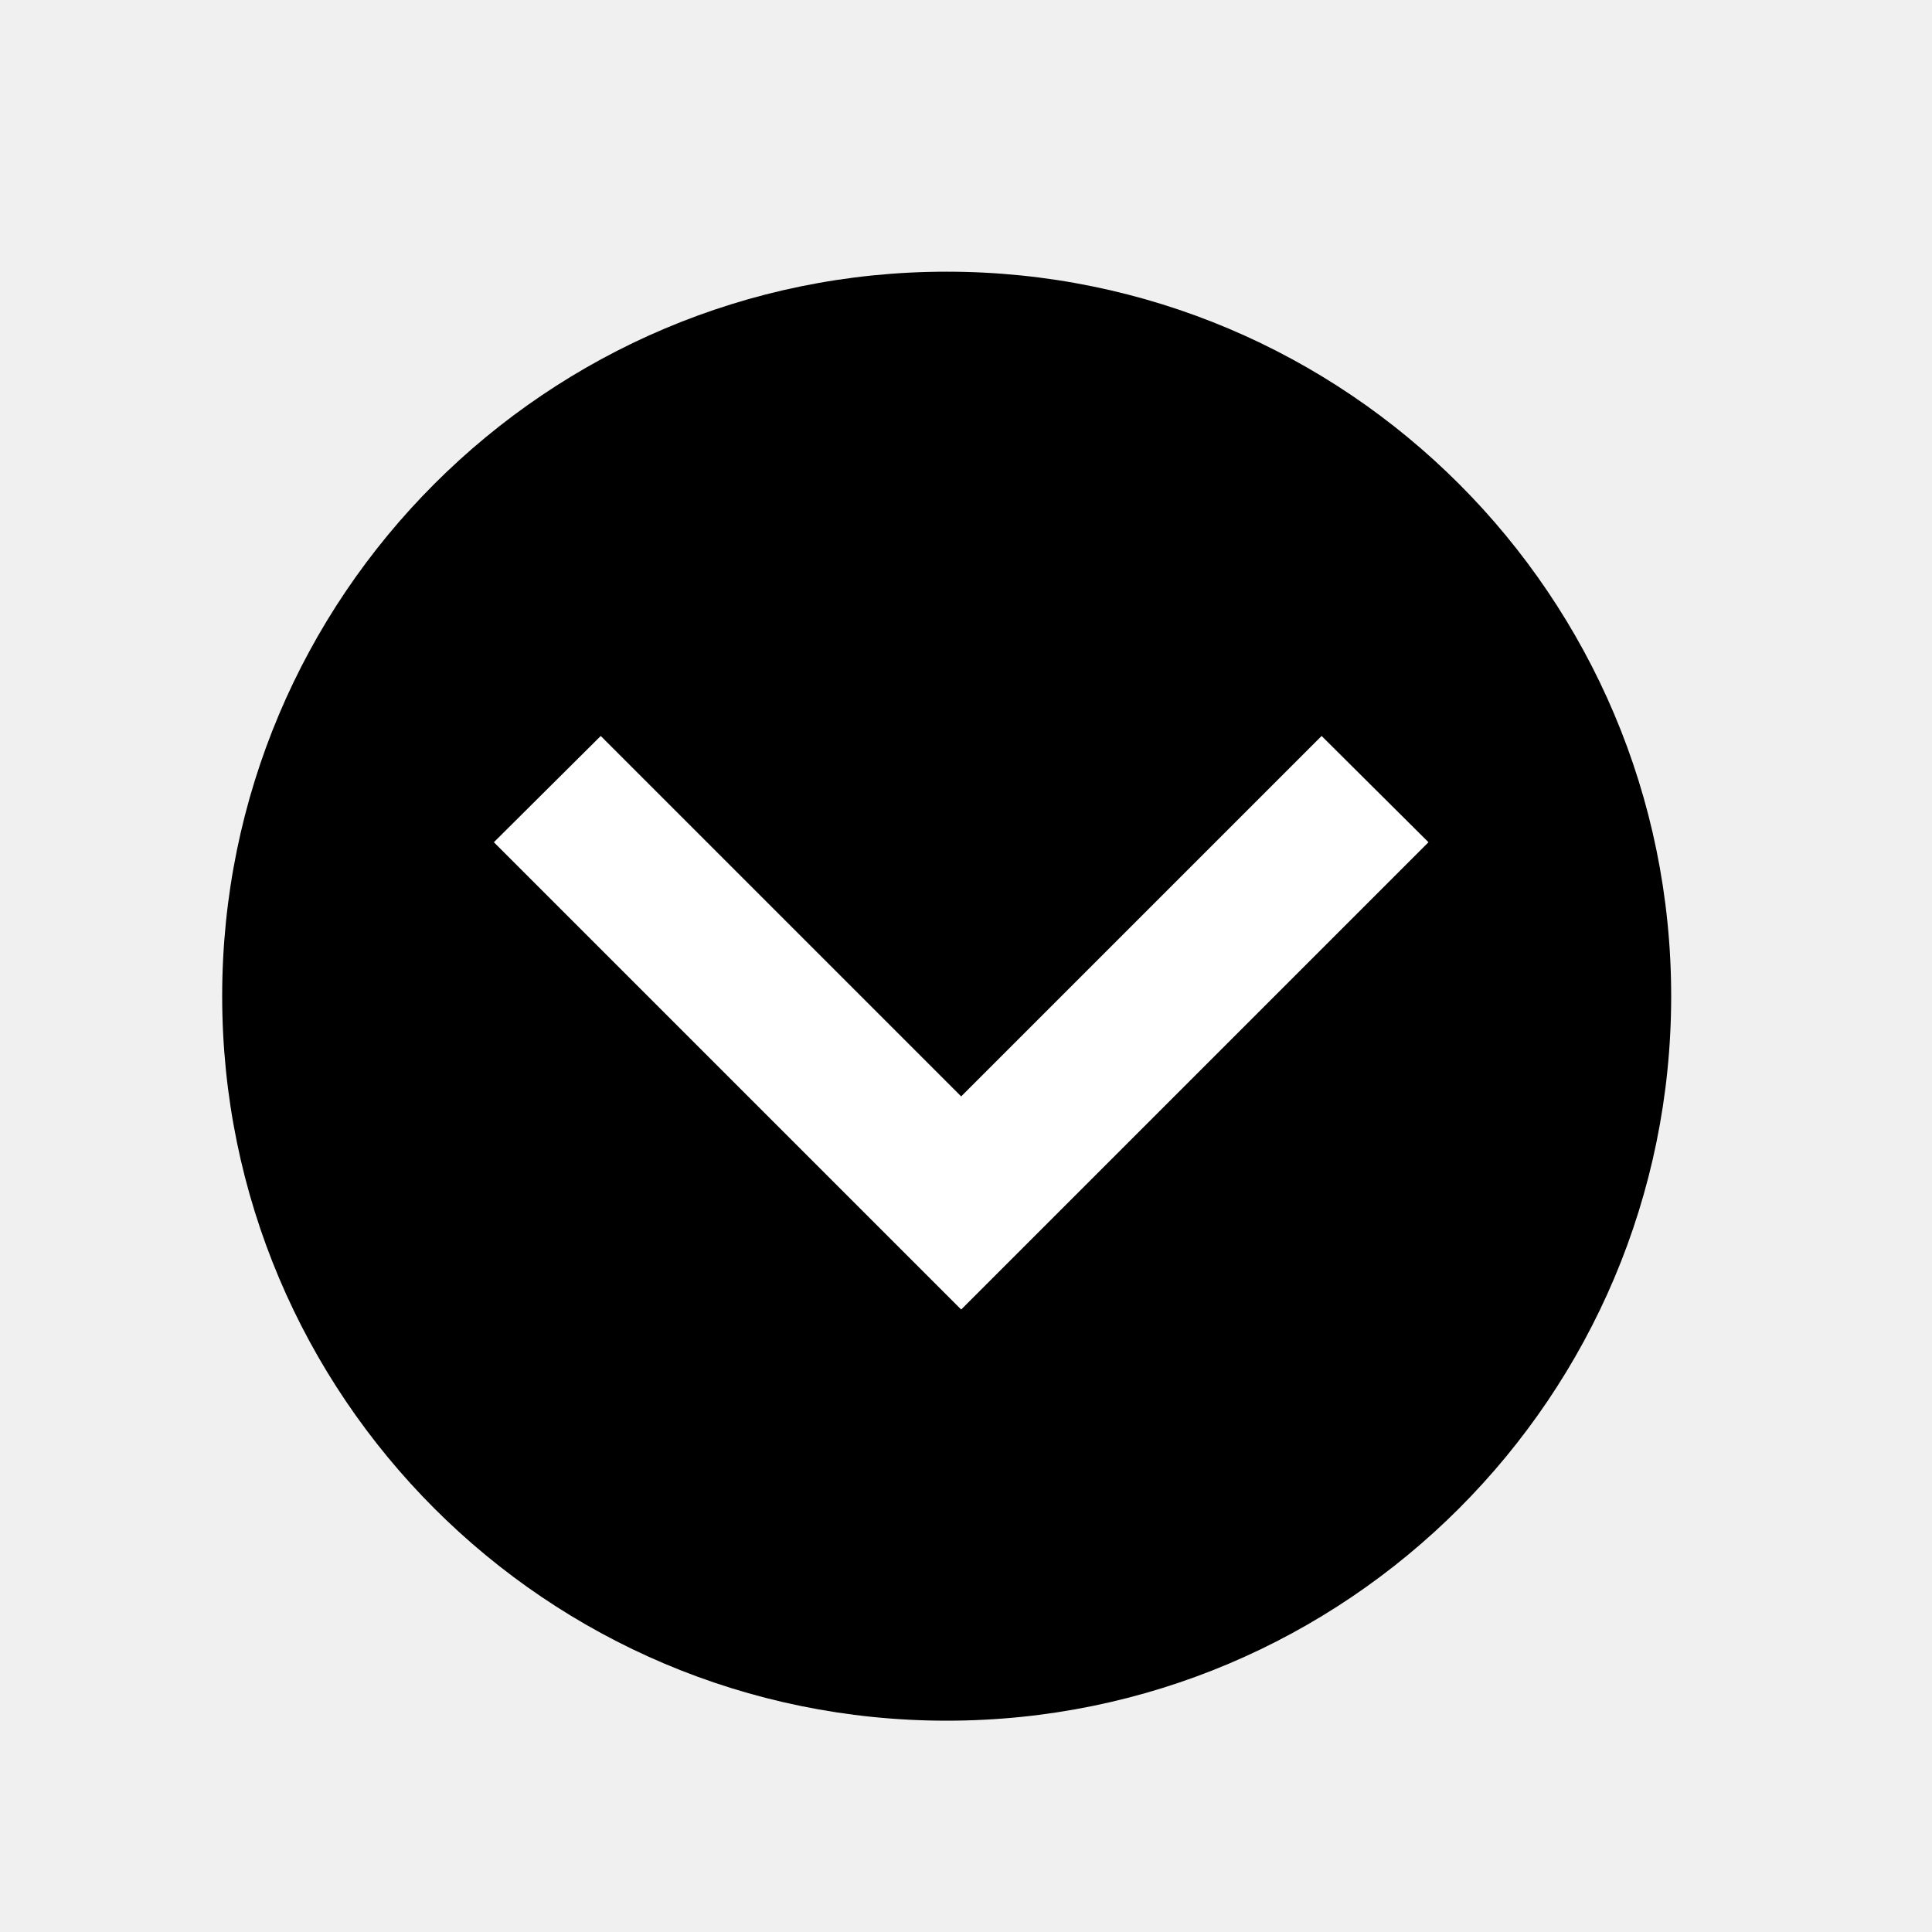
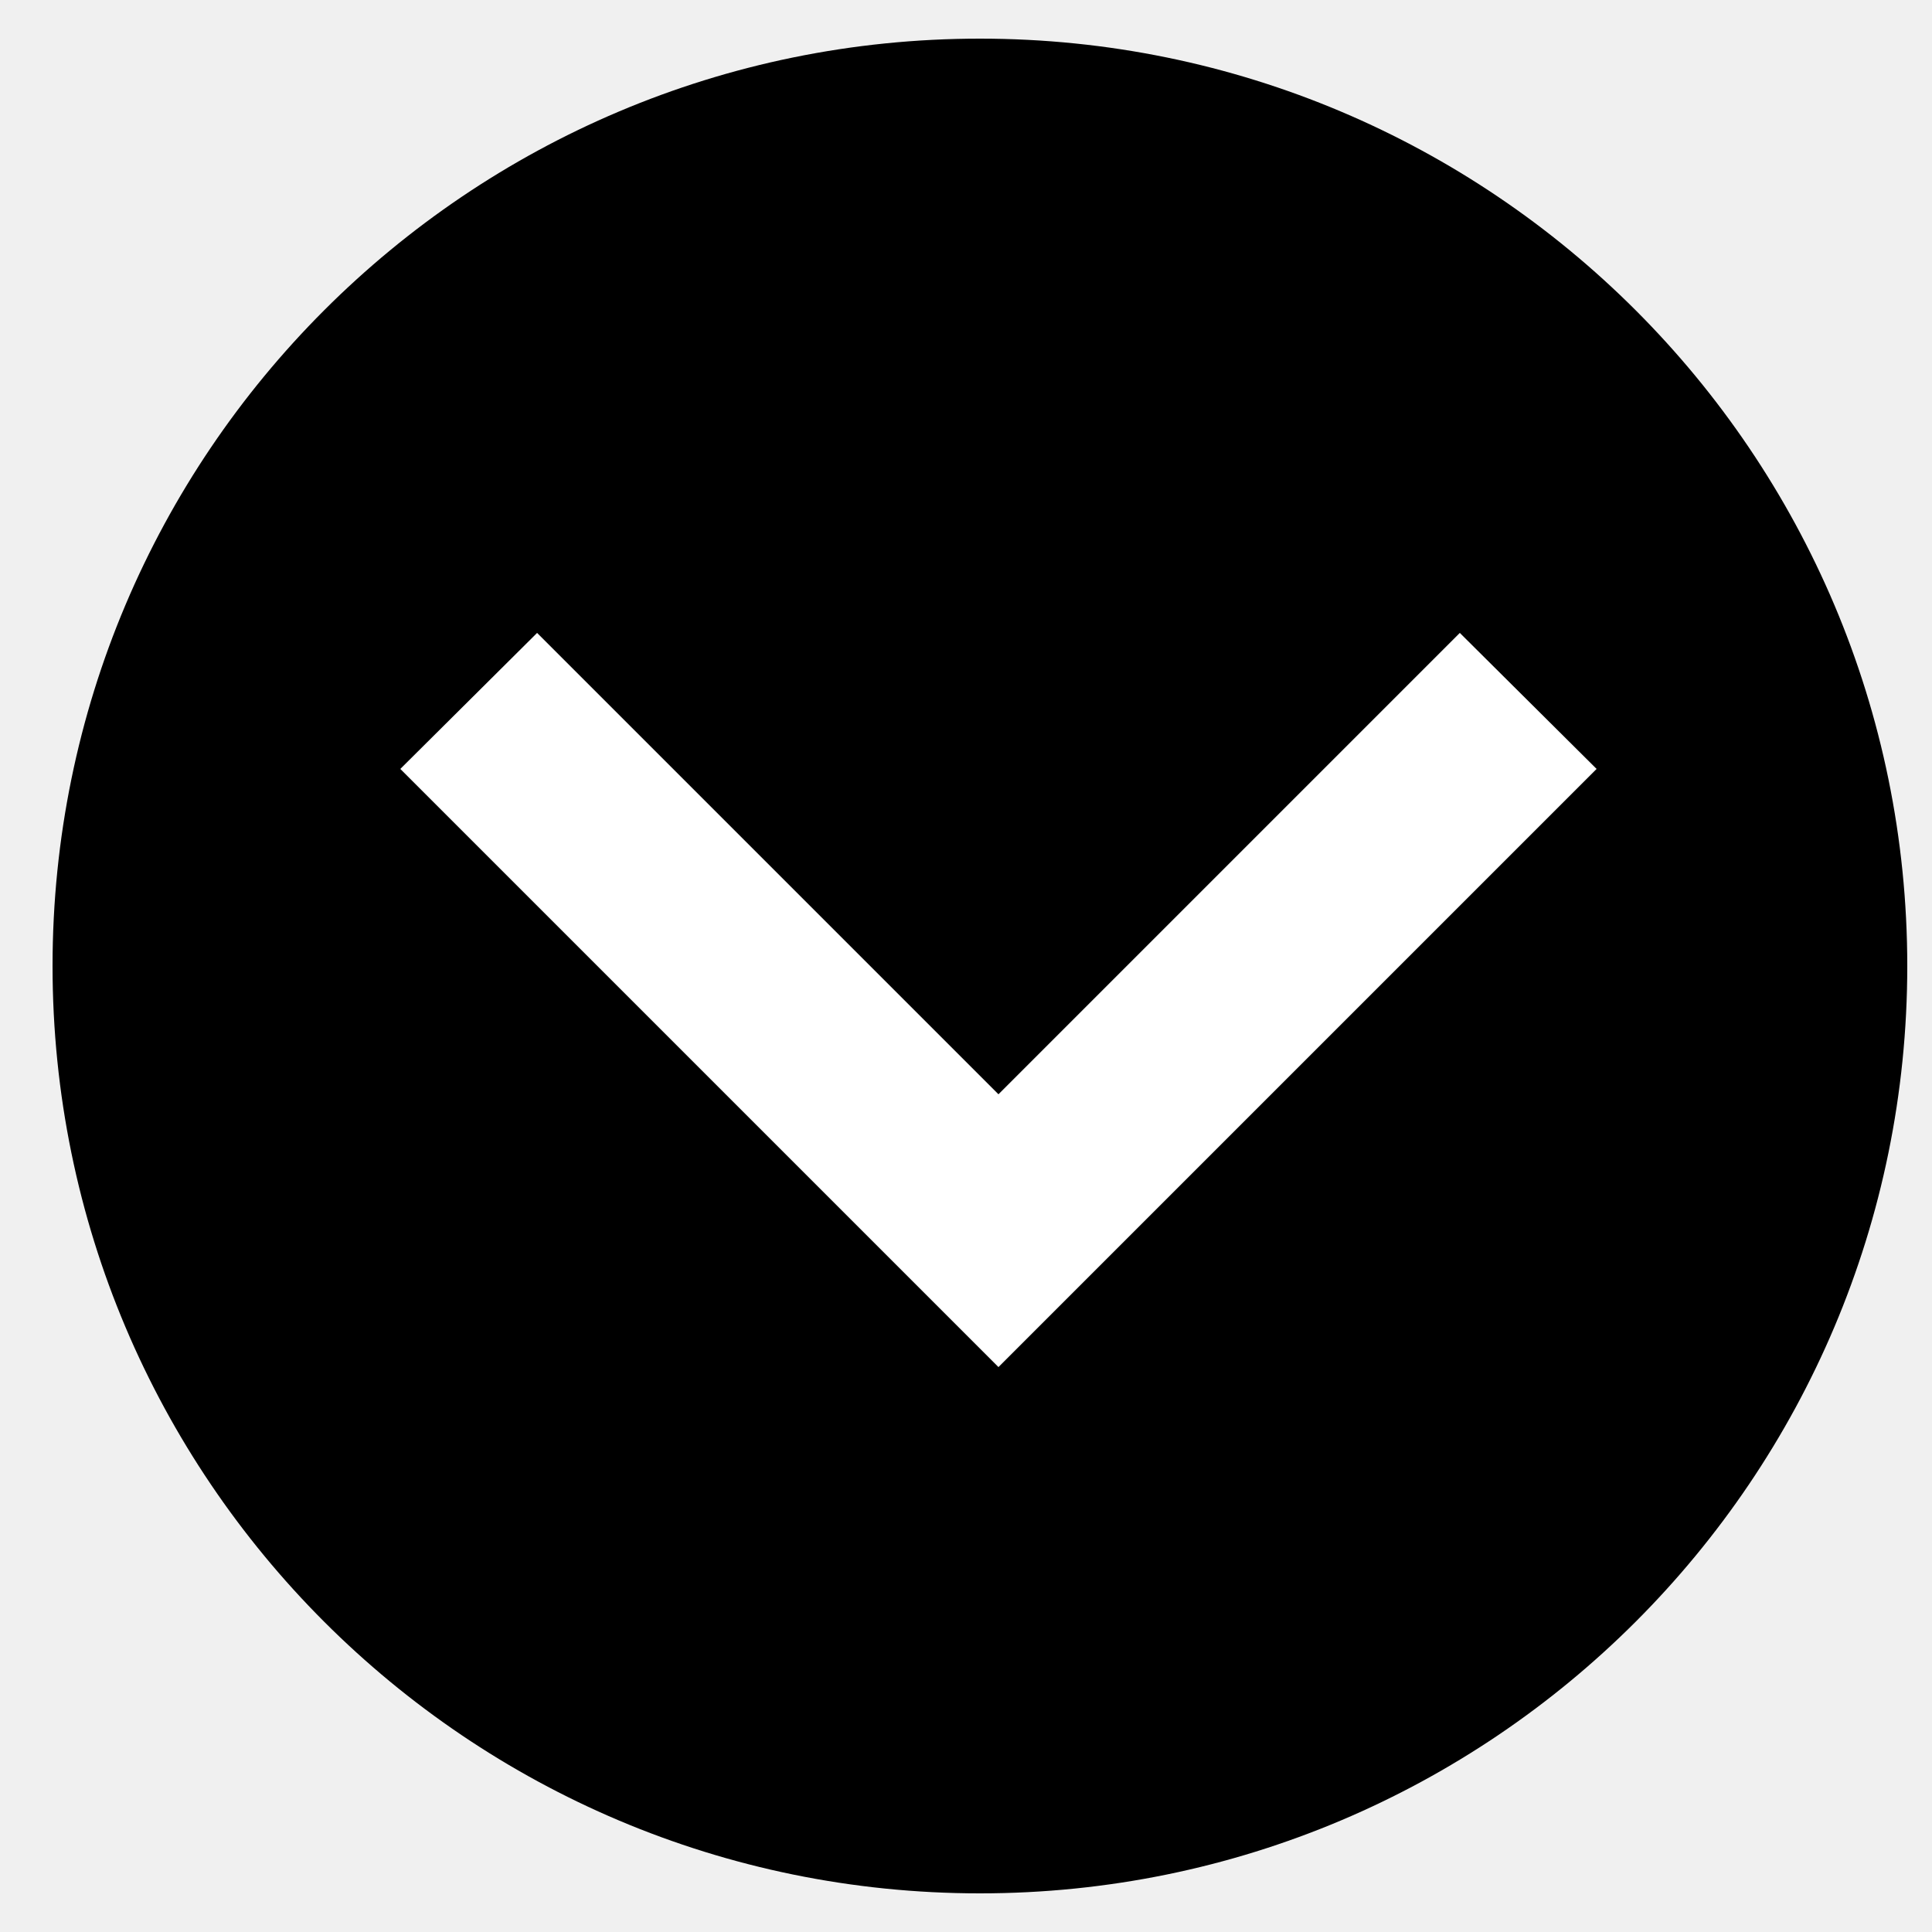
- <svg xmlns="http://www.w3.org/2000/svg" id="Layer_1" data-name="Layer 1" viewBox="0 0 32 32">
+ <svg xmlns="http://www.w3.org/2000/svg" id="Layer_1" data-name="Layer 1" viewBox="3 4 25 25">
  <defs>
    <style>.cls-1{fill:#fff;}</style>
  </defs>
  <circle cx="15.68" cy="16.5" r="12" />
  <polygon class="cls-1" points="15.92 21.69 8.18 13.95 9.95 12.19 15.92 18.16 21.89 12.19 23.66 13.95 15.92 21.69" />
</svg>
